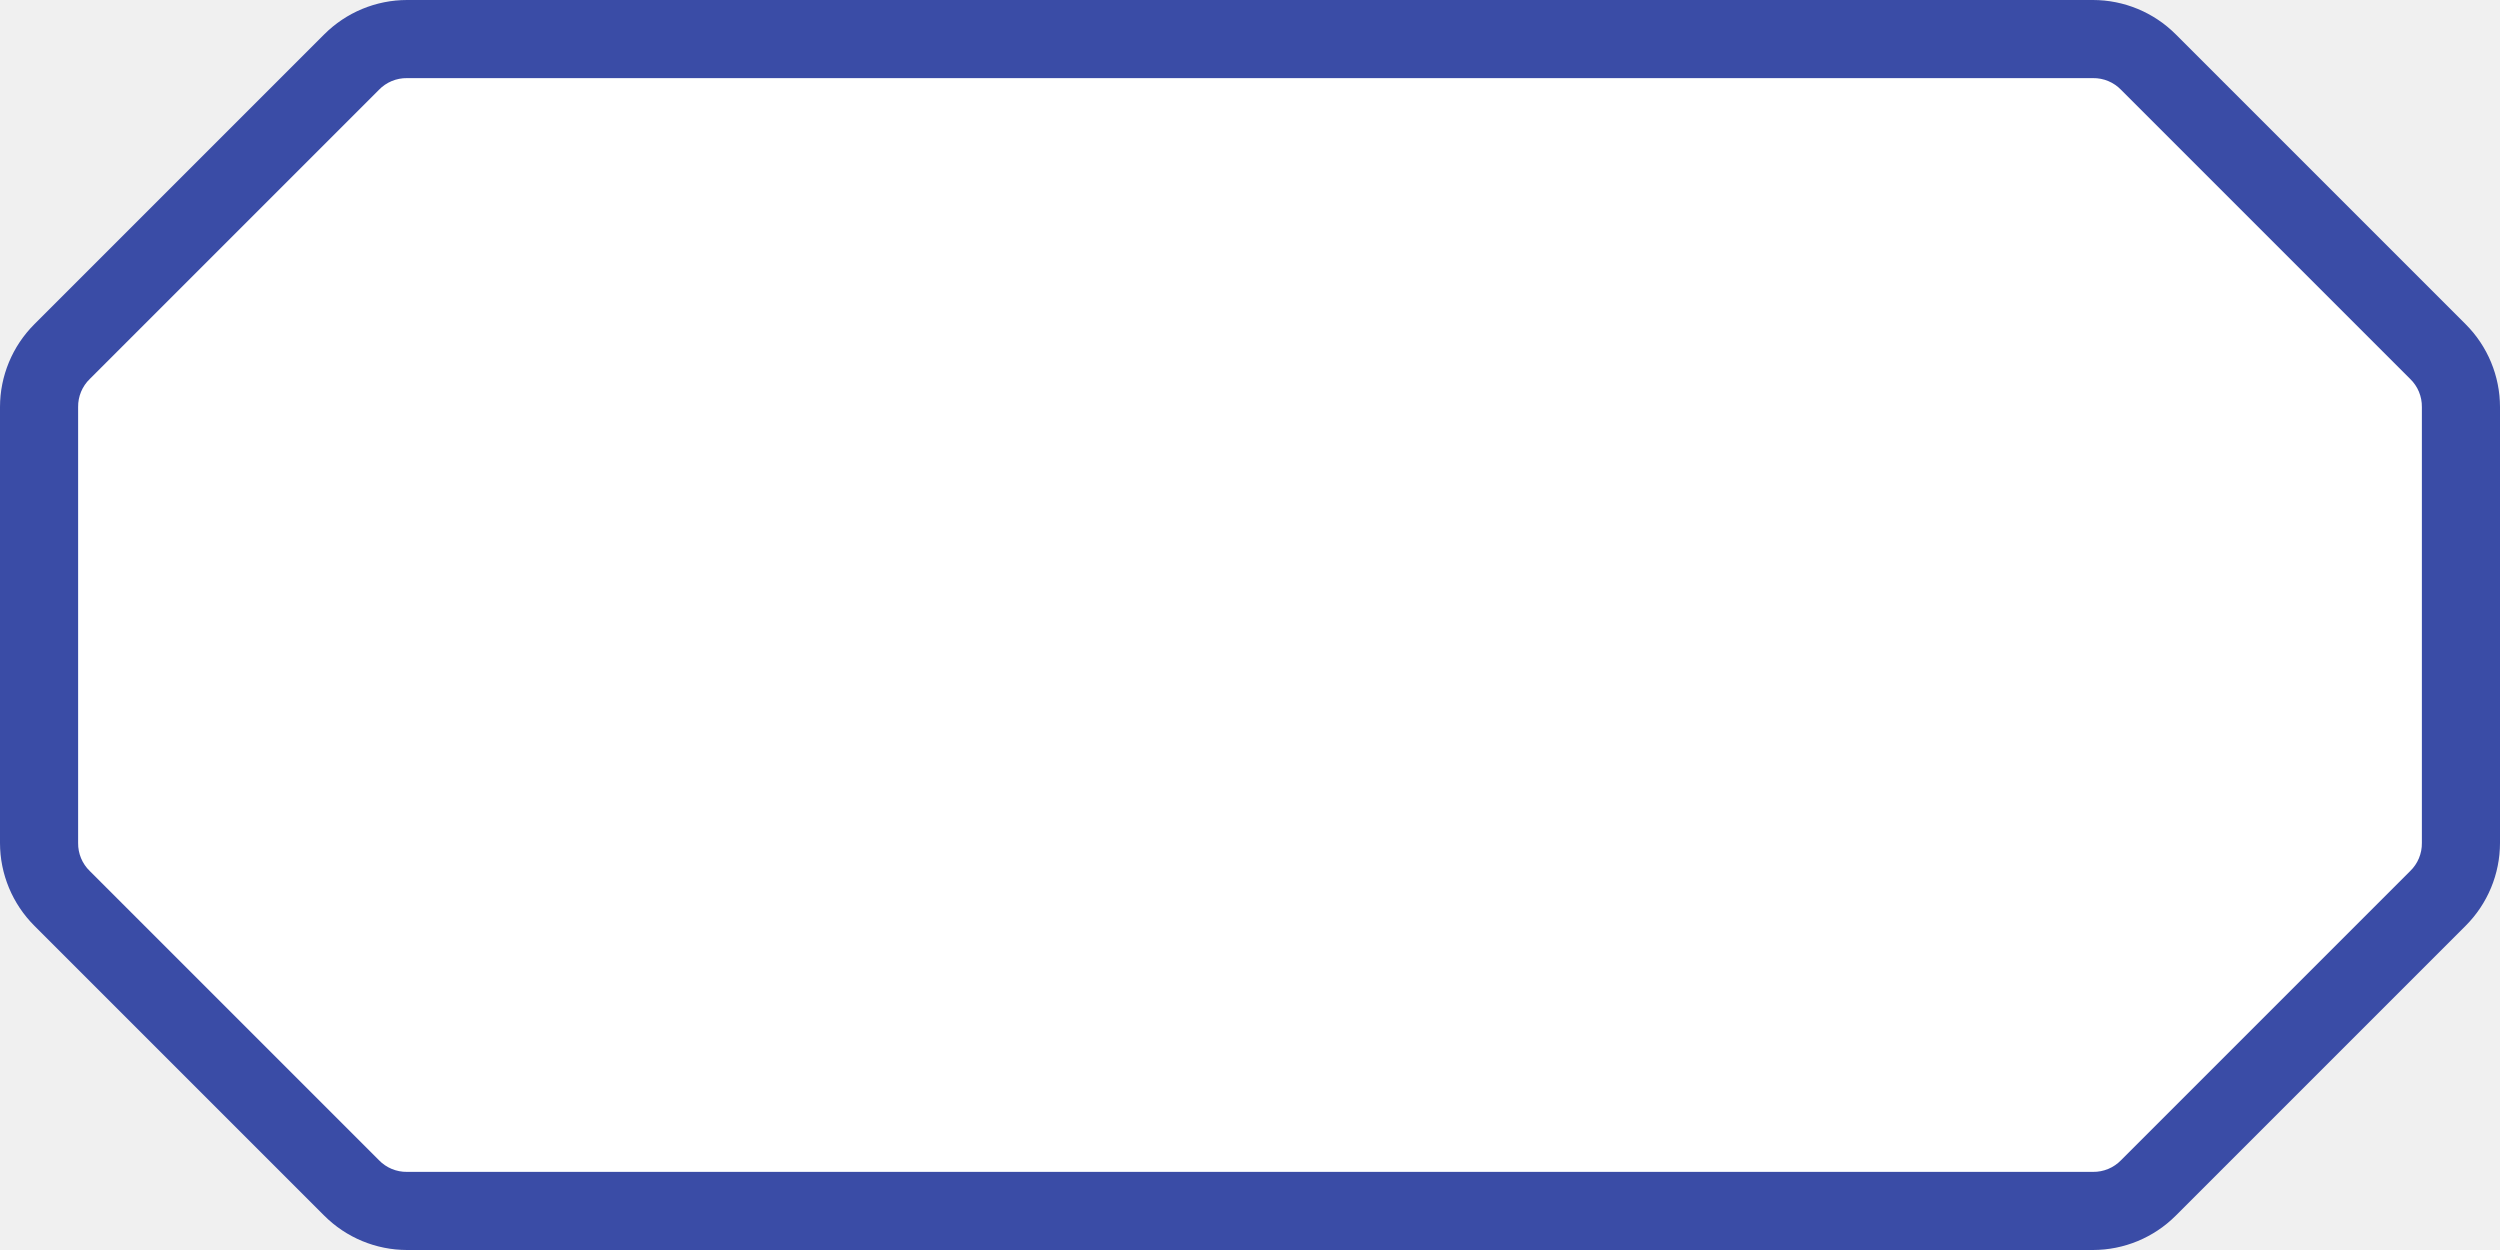
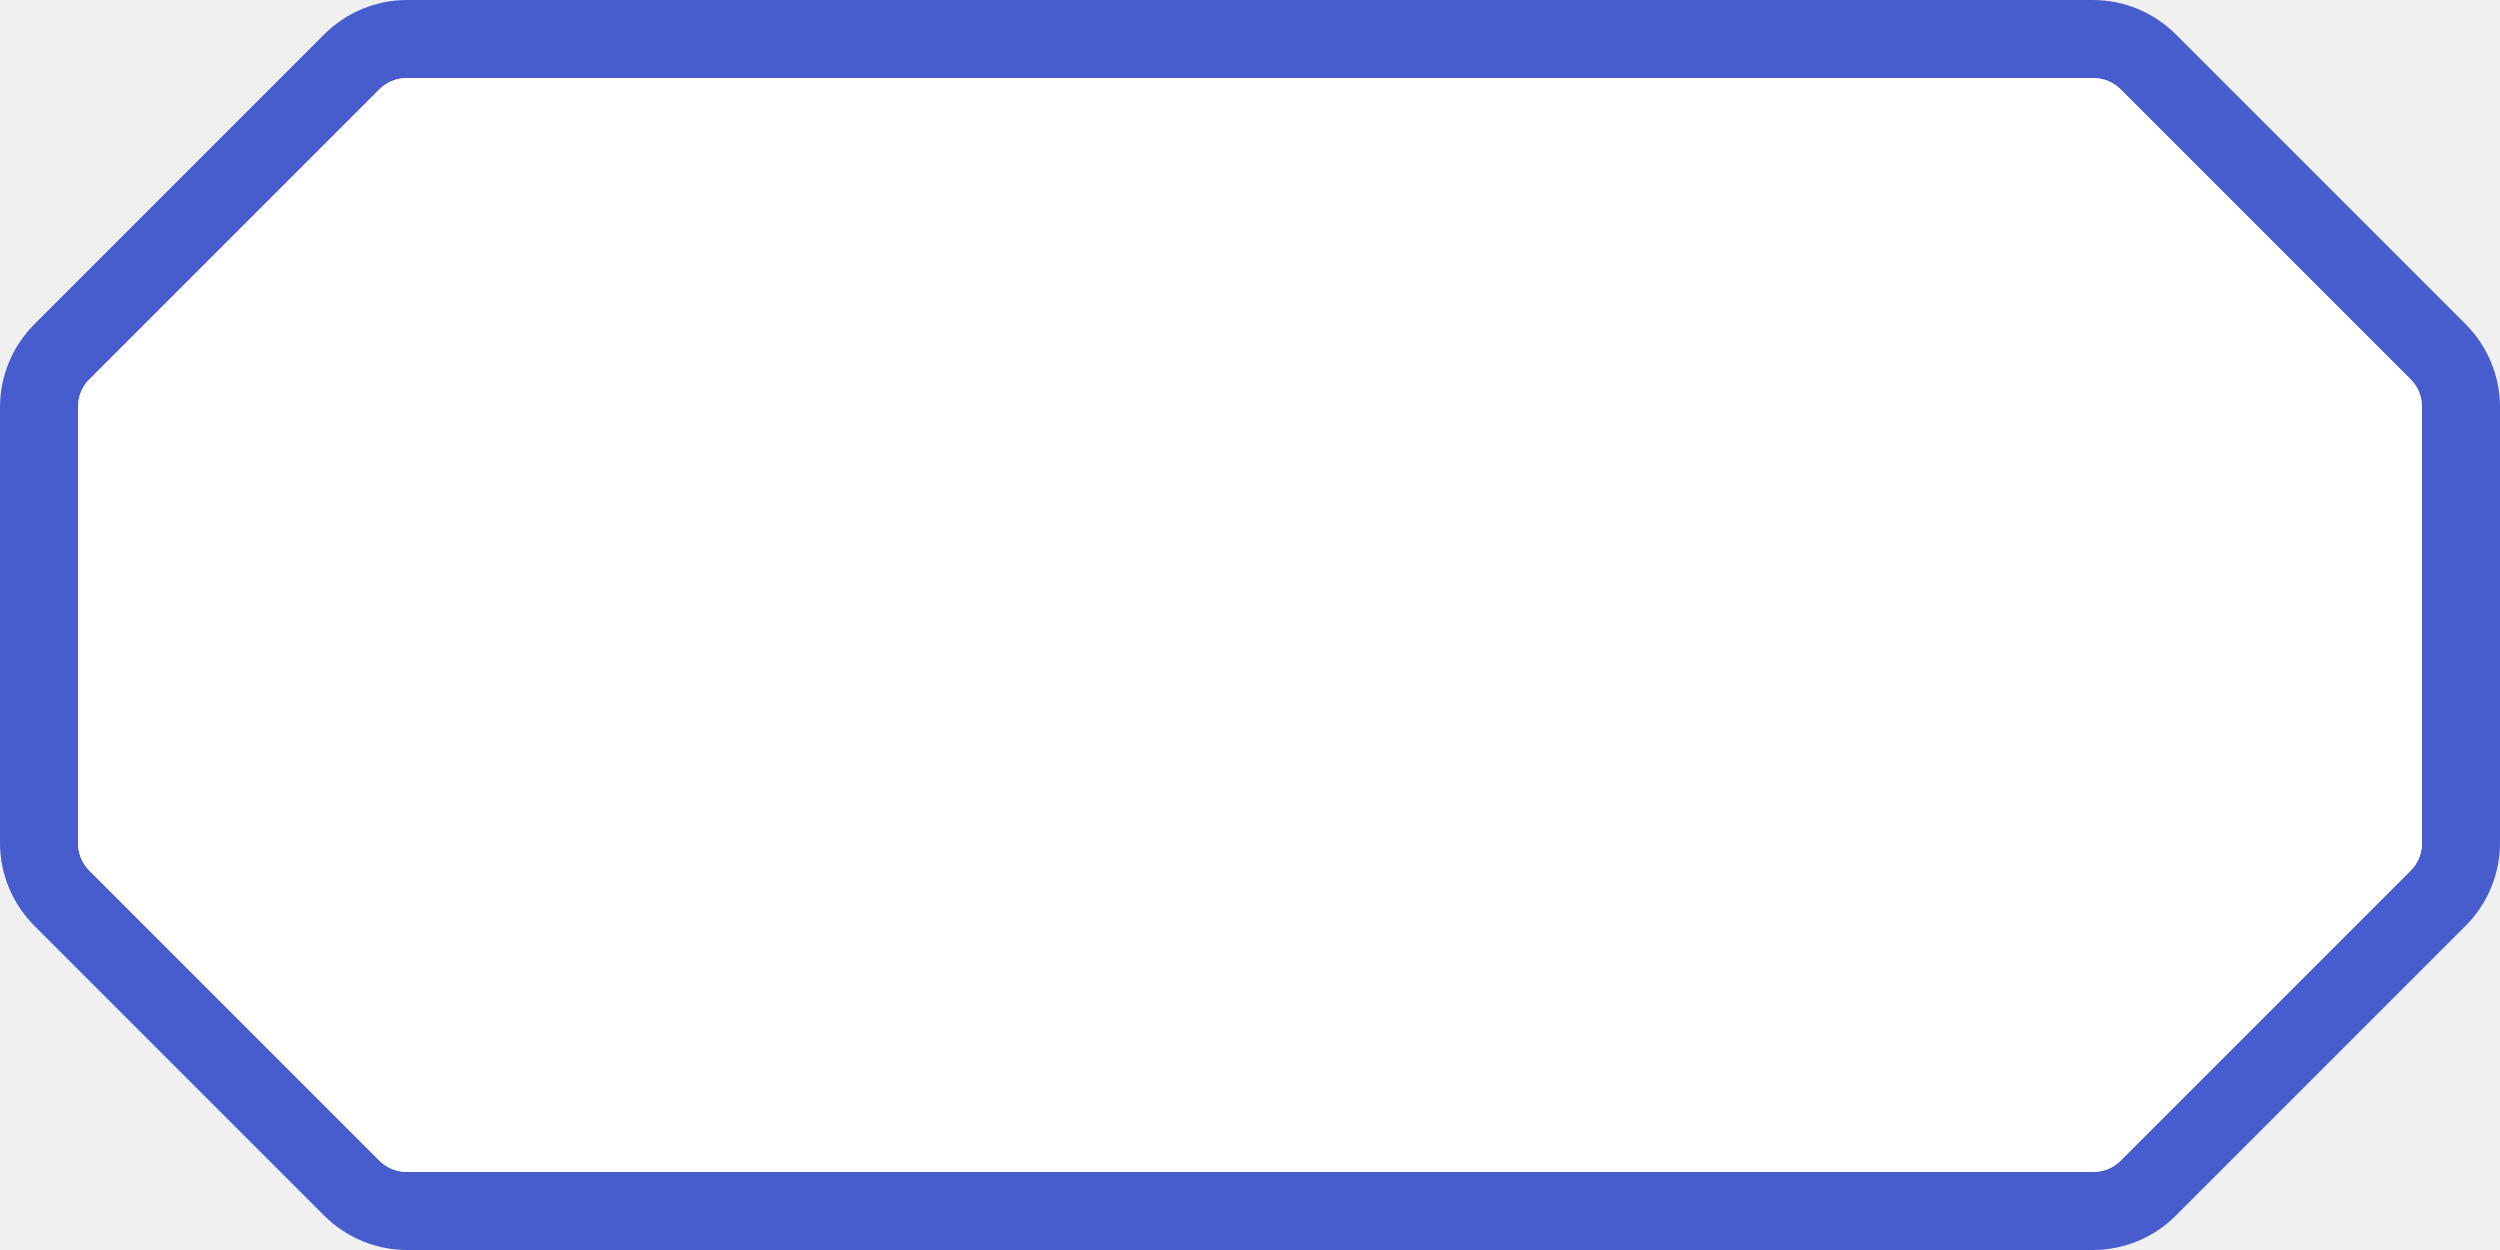
<svg xmlns="http://www.w3.org/2000/svg" width="32" height="16" viewBox="0 0 32 16">
  <g>
-     <path fill="#fff" d="M5.21,15.5a1,1,0,0,1-.71-.29L.79,11.5a1,1,0,0,1-.29-.71V5.21A1,1,0,0,1,.79,4.5L4.5.79A1,1,0,0,1,5.21.5H26.79a1,1,0,0,1,.71.29L31.21,4.5a1,1,0,0,1,.29.71v5.58a1,1,0,0,1-.29.71L27.5,15.21a1,1,0,0,1-.71.29Z" />
-     <path fill="#3a4ca6" d="M26.79,1a.49.49,0,0,1,.36.15l3.7,3.7a.49.49,0,0,1,.15.36v5.58a.49.49,0,0,1-.15.36l-3.7,3.7a.49.49,0,0,1-.36.15H5.21a.49.49,0,0,1-.36-.15l-3.7-3.7A.49.49,0,0,1,1,10.79V5.21a.49.49,0,0,1,.15-.36l3.7-3.7A.49.49,0,0,1,5.21,1H26.79m0-1H5.21A1.5,1.5,0,0,0,4.15.44L.44,4.15A1.5,1.5,0,0,0,0,5.21v5.58a1.5,1.5,0,0,0,.44,1.06l3.71,3.71A1.5,1.5,0,0,0,5.21,16H26.79a1.5,1.5,0,0,0,1.06-.44l3.71-3.71A1.5,1.5,0,0,0,32,10.79V5.21a1.5,1.5,0,0,0-.44-1.06L27.85.44A1.5,1.5,0,0,0,26.79,0Z" />
+     <path d="M0,0 H32 V16 H0 Z" fill="none" />
+     <path d="M26.79,1a.49.49,0,0,1,.36.15l3.7,3.7a.49.49,0,0,1,.15.36v5.58a.49.49,0,0,1-.15.36l-3.7,3.7a.49.49,0,0,1-.36.15H5.21a.49.49,0,0,1-.36-.15l-3.7-3.7A.49.49,0,0,1,1,10.79V5.21a.49.49,0,0,1,.15-.36l3.7-3.7A.49.49,0,0,1,5.21,1H26.79m0-1H5.21A1.5,1.5,0,0,0,4.15.44L.44,4.15A1.5,1.5,0,0,0,0,5.21v5.58a1.5,1.5,0,0,0,.44,1.06l3.71,3.71A1.5,1.5,0,0,0,5.21,16H26.79a1.5,1.5,0,0,0,1.06-.44l3.71-3.71A1.5,1.5,0,0,0,32,10.79V5.21a1.5,1.5,0,0,0-.44-1.06L27.85.44A1.5,1.5,0,0,0,26.79,0Z" fill="hsl(230, 57%, 54%)" />
+     <path d="M30.85,11.15l-3.7,3.7a.49.49,0,0,1-.36.15H5.21a.49.49,0,0,1-.36-.15l-3.7-3.7A.49.49,0,0,1,1,10.79V5.21a.49.49,0,0,1,.15-.36l3.7-3.7A.49.49,0,0,1,5.21,1H26.79a.49.49,0,0,1,.36.15l3.7,3.7a.49.49,0,0,1,.15.36v5.58A.49.49,0,0,1,30.85,11.15Z" fill="hsl(0, 0%, 100%)" />
  </g>
</svg>
